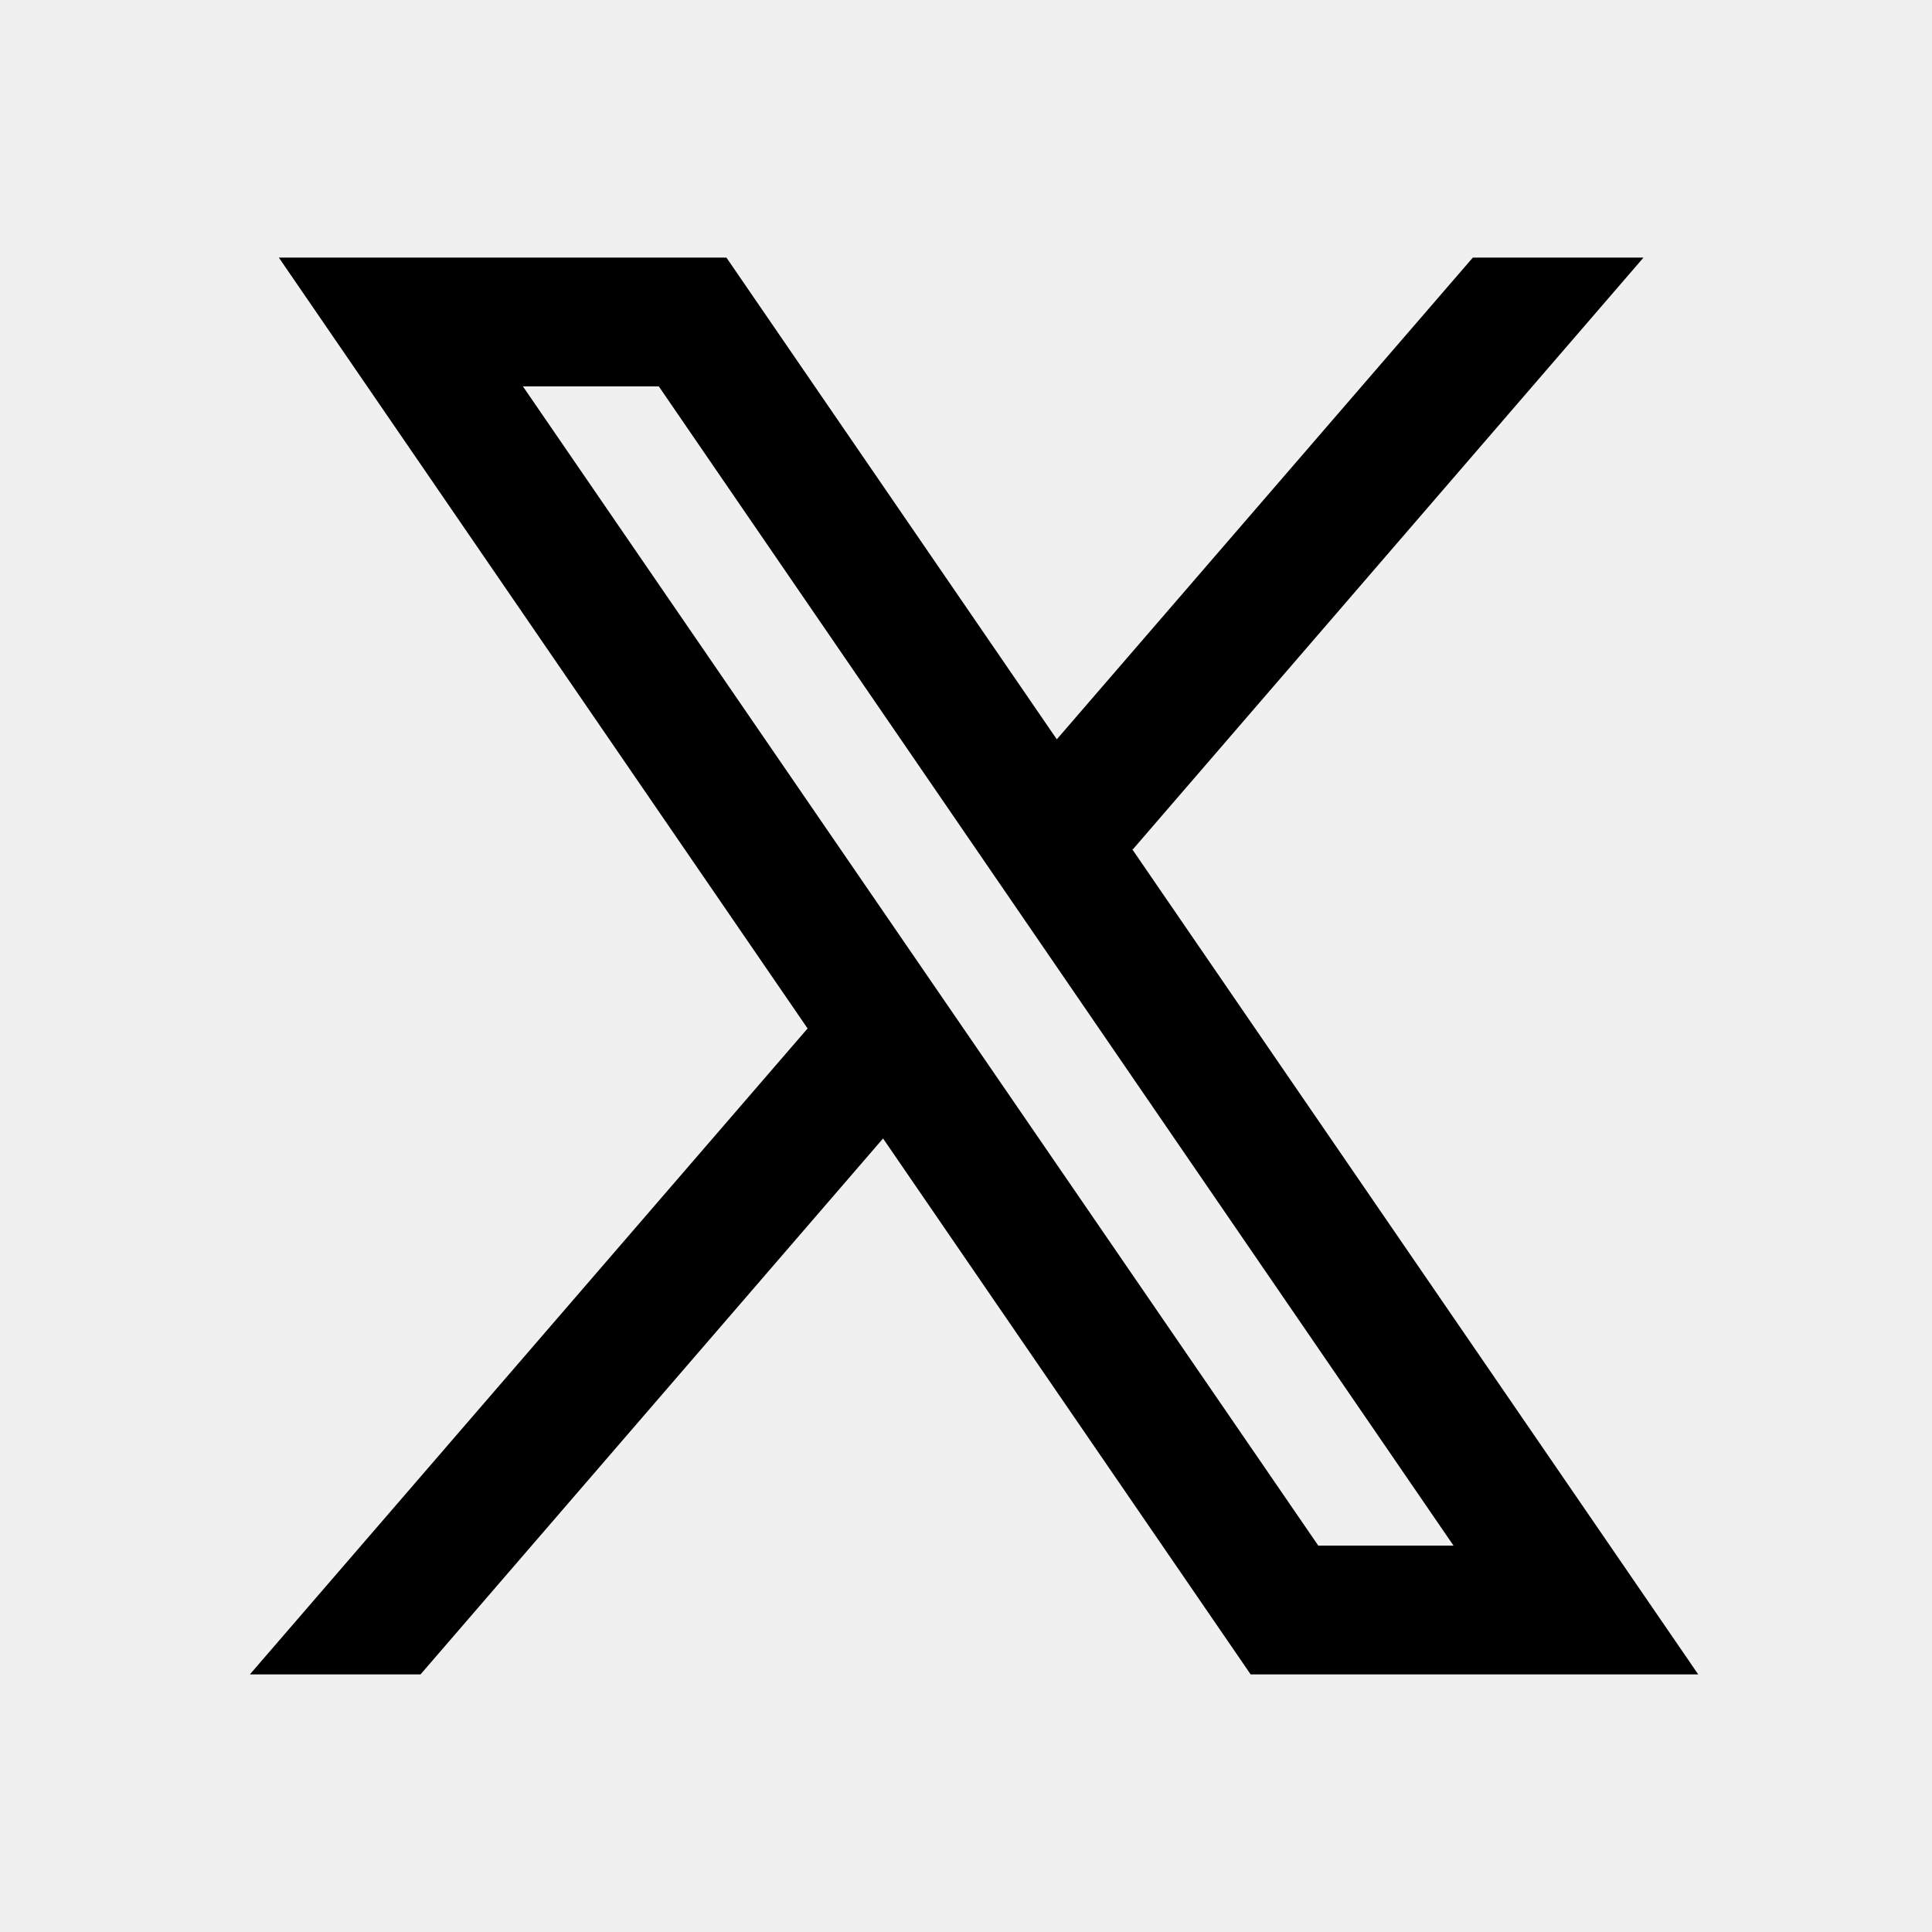
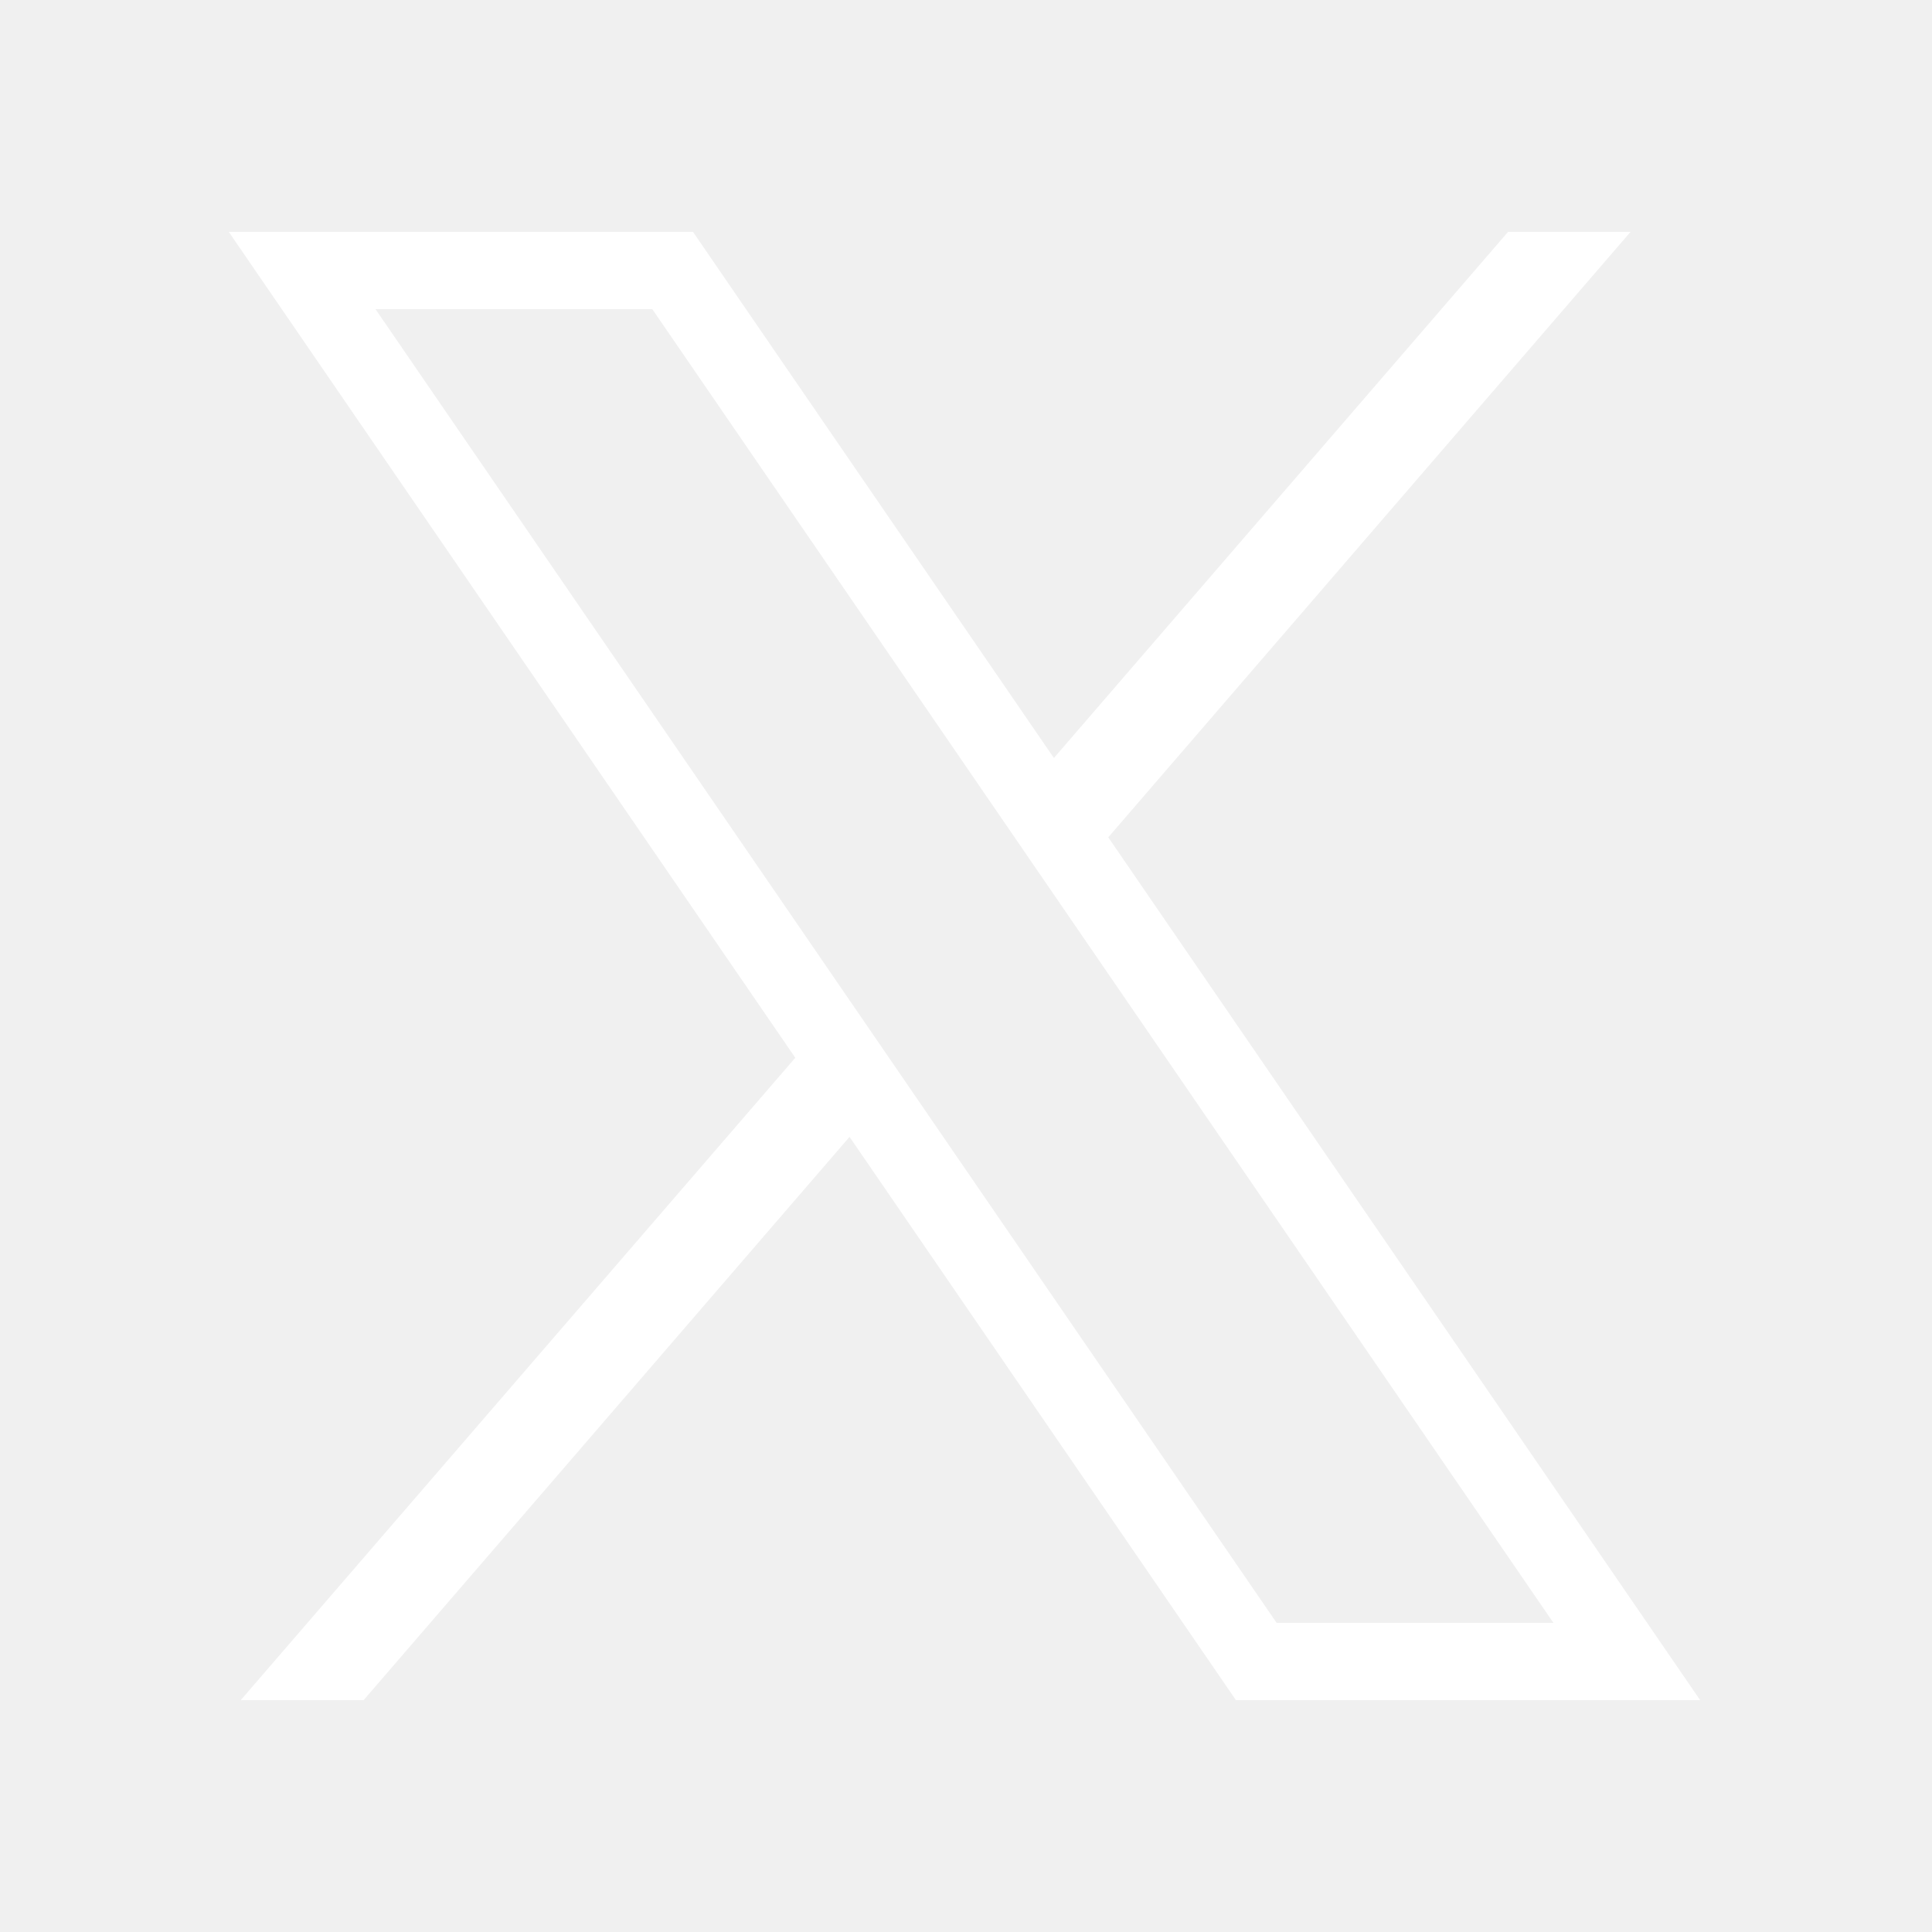
- <svg xmlns="http://www.w3.org/2000/svg" viewBox="0 0 30 30" width="50px" height="50px">
-   <path d="M26.37,26l-8.795-12.822l0.015,0.012L25.52,4h-2.65l-6.46,7.48L11.28,4H4.33l8.211,11.971L12.54,15.97L3.88,26h2.65 l7.182-8.322L19.42,26H26.37z M10.23,6l12.34,18h-2.1L8.12,6H10.23z" />
+ <svg xmlns="http://www.w3.org/2000/svg" fill="#FFFFFF" viewBox="0 0 50 50" width="50px" height="50px">
+   <path d="M 5.92 6 L 20.582 27.375 L 6.23 44 L 9.41 44 L 21.986 29.422 L 31.986 44 L 44 44 L 28.682 21.67 L 42.199 6 L 39.029 6 L 27.275 19.617 L 17.934 6 L 5.92 6 z M 9.717 8 L 16.881 8 L 40.203 42 L 33.039 42 L 9.717 8 z" />
</svg>
